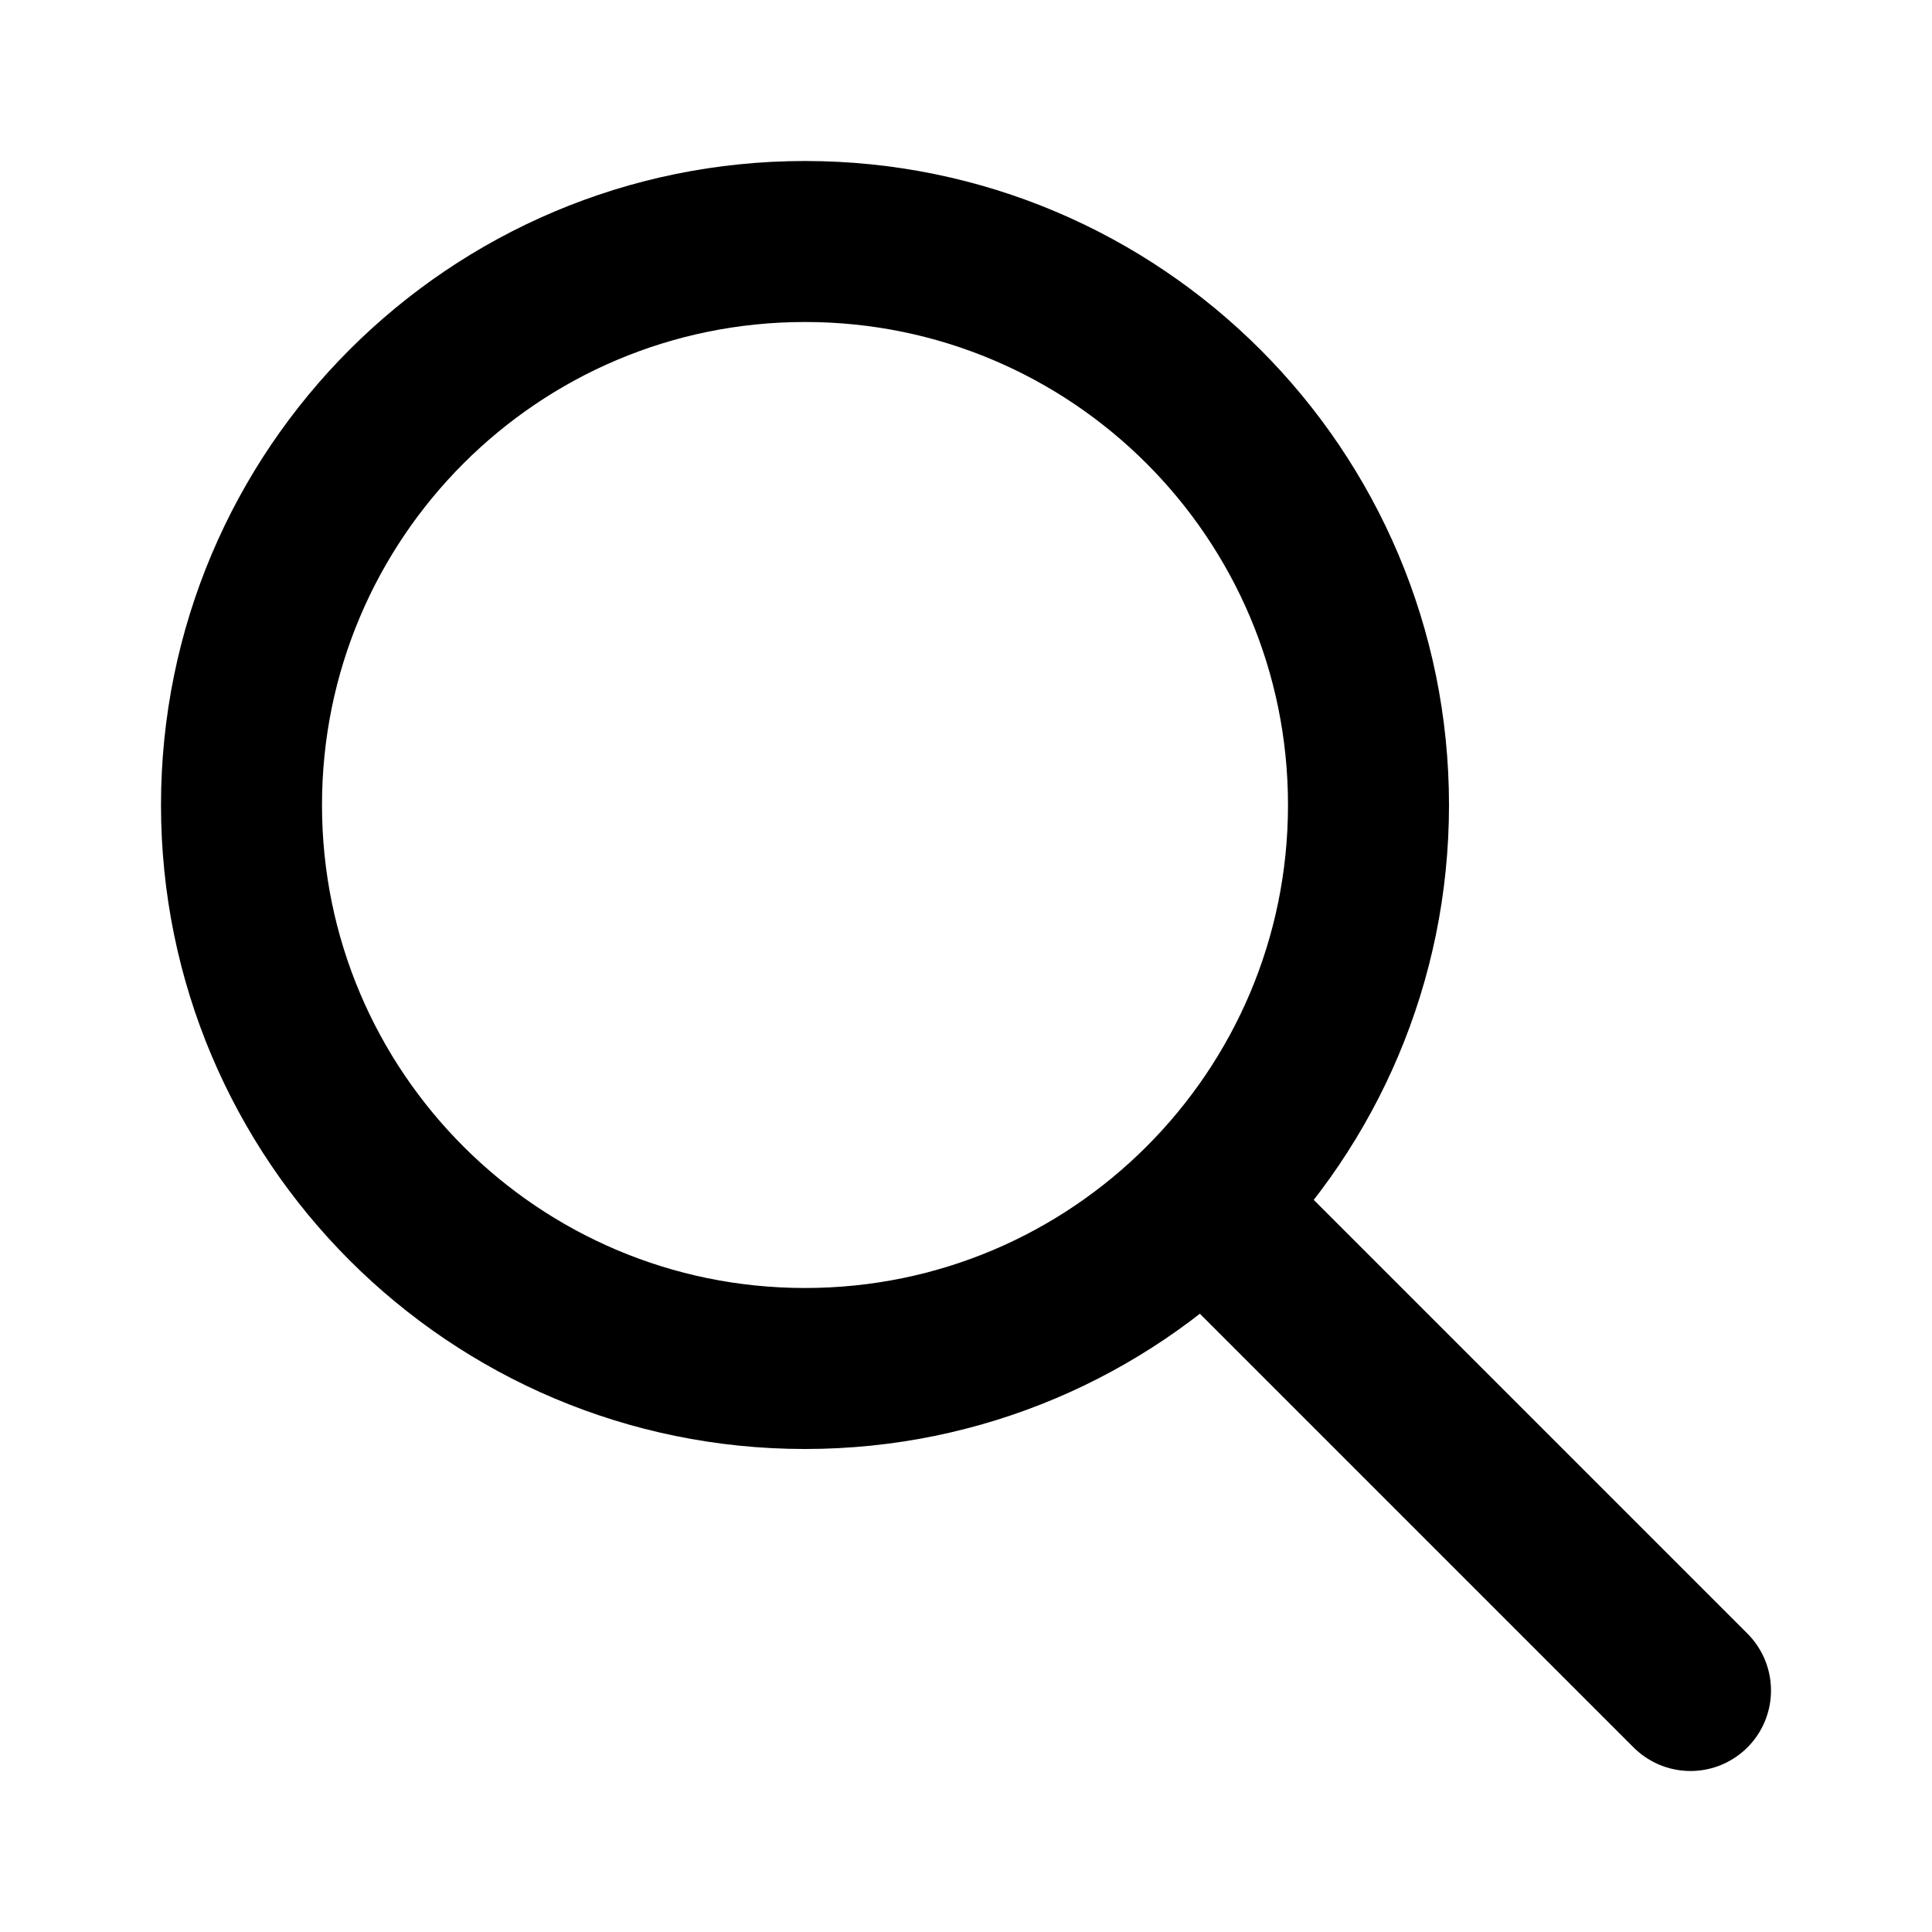
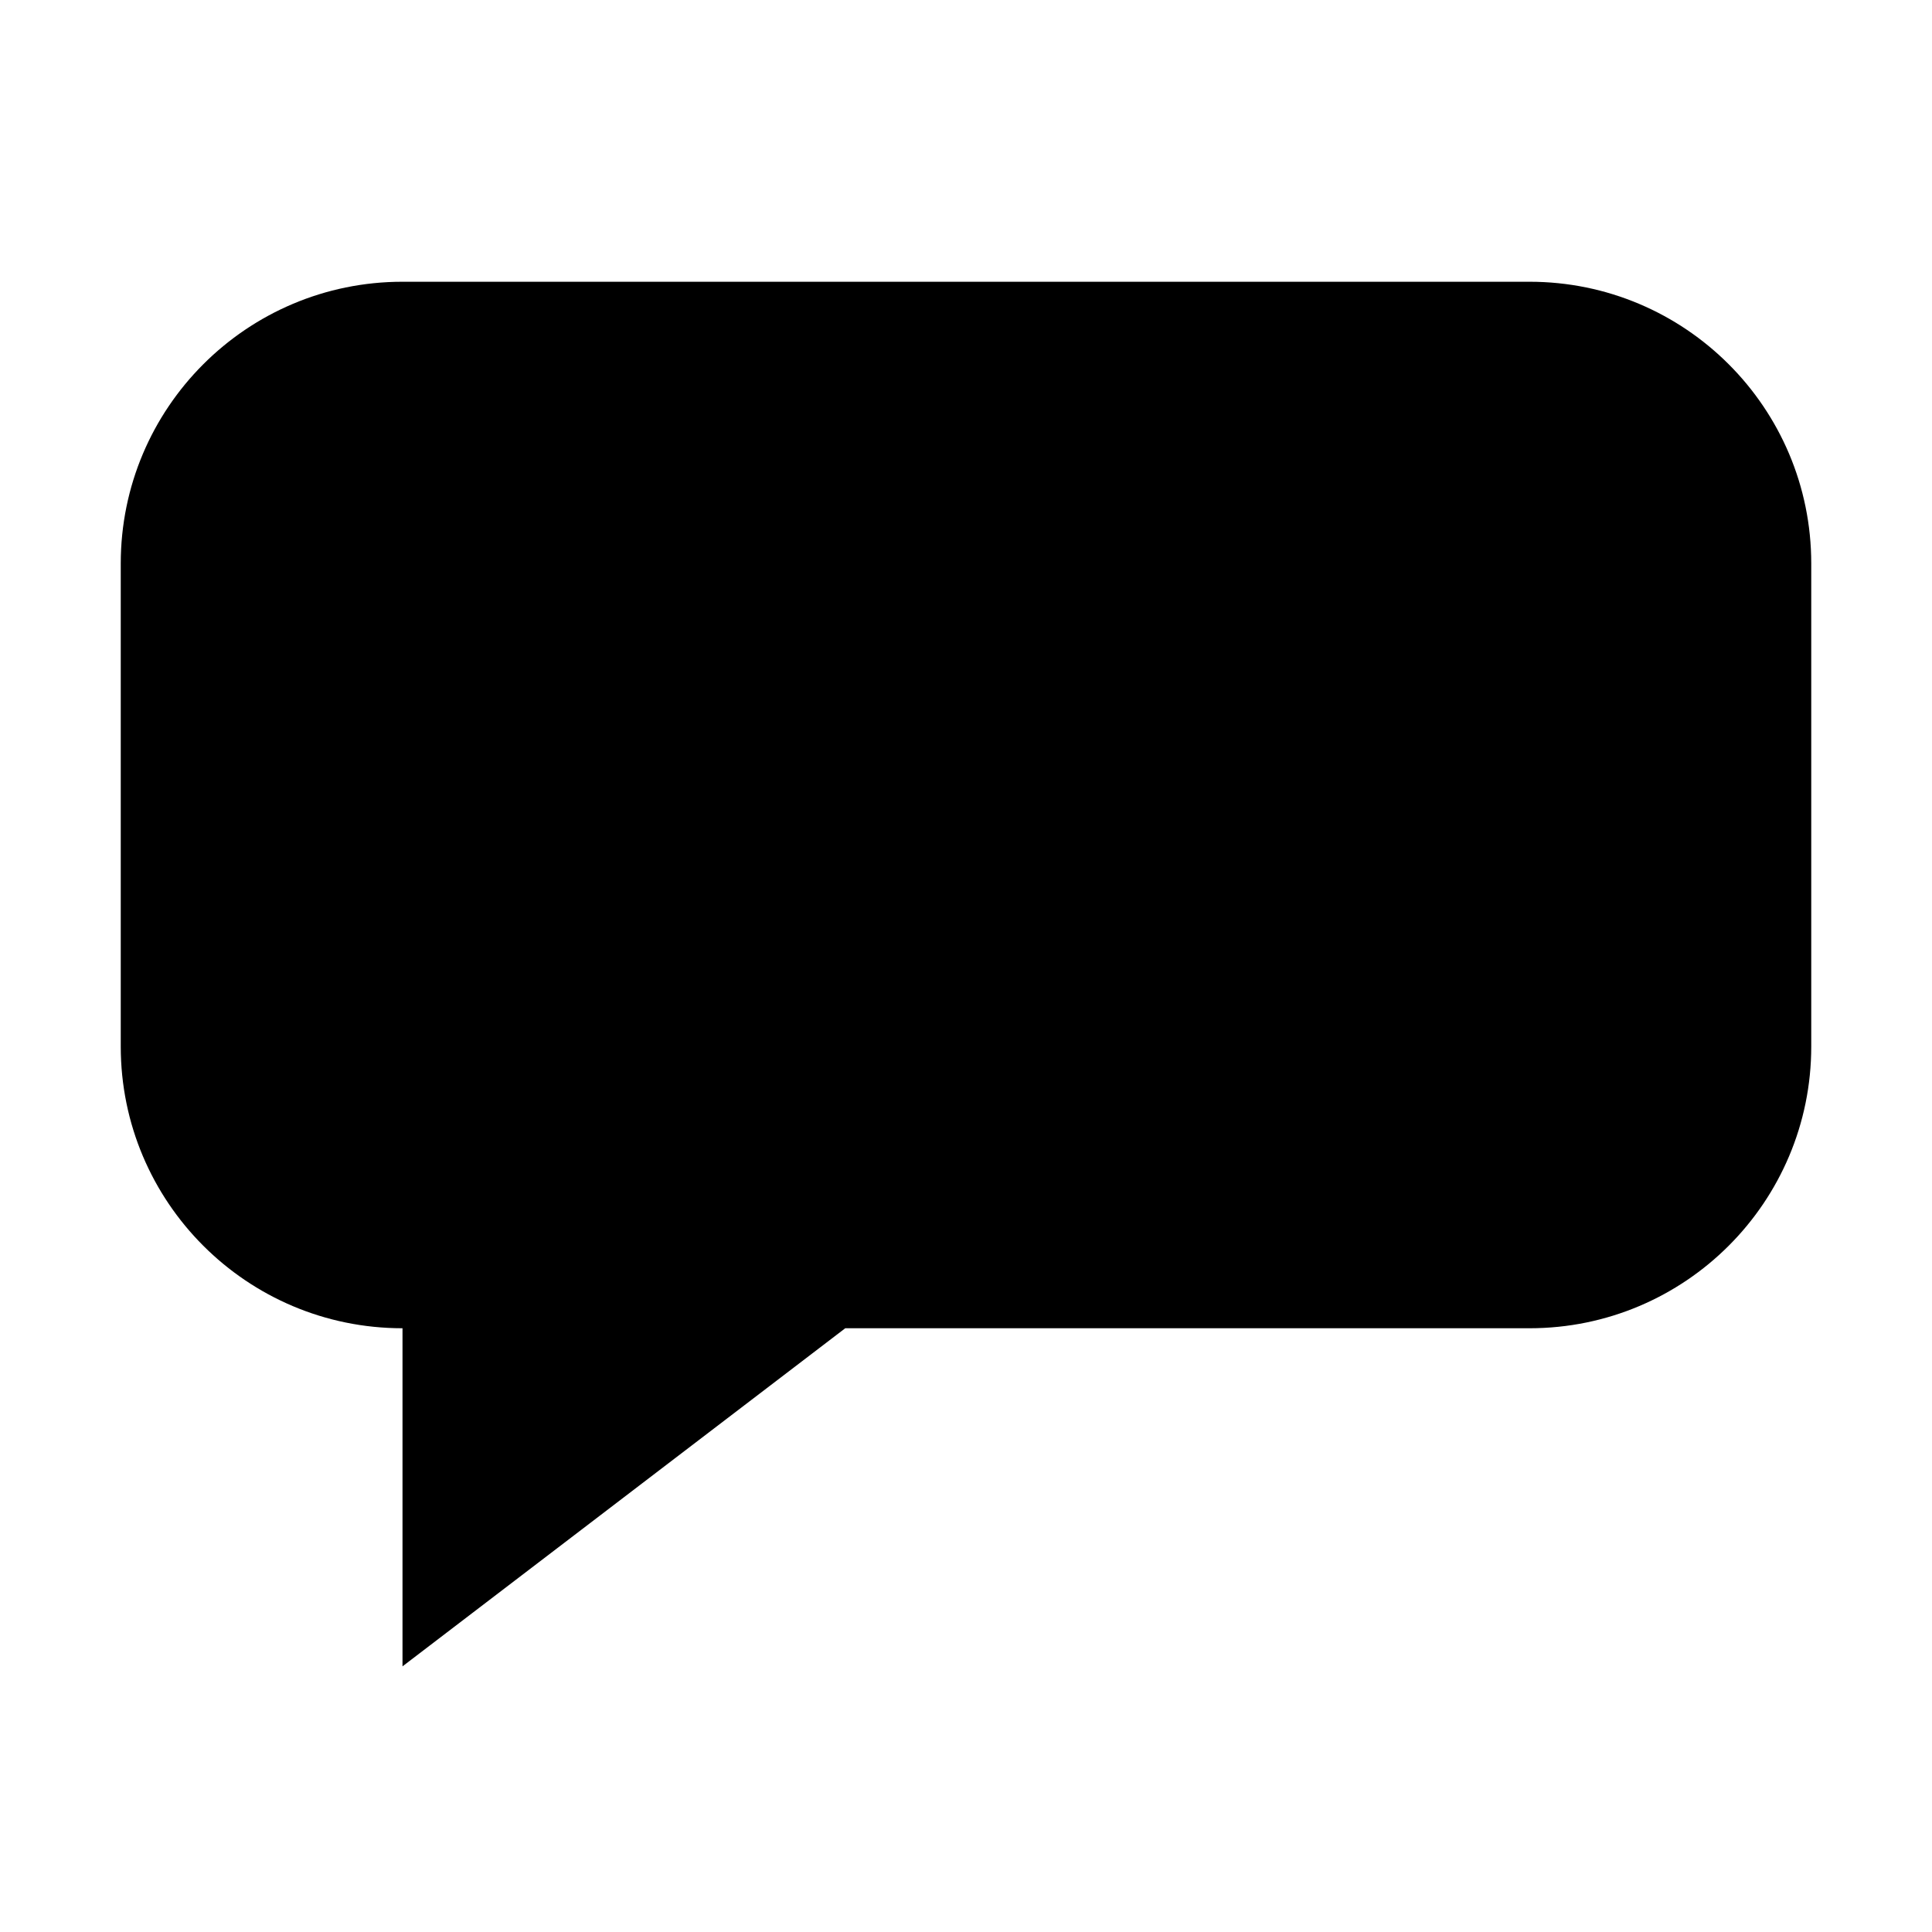
- <svg xmlns="http://www.w3.org/2000/svg" viewBox="0 0 24 24" width="24" height="24" fill="none" stroke="currentColor" stroke-width="2" stroke-linecap="round" stroke-linejoin="round">
-   <circle cx="10" cy="10" r="7" />
-   <line x1="15.5" y1="15.5" x2="21" y2="21" />
+ <svg xmlns="http://www.w3.org/2000/svg" viewBox="0 0 24 24" width="24" height="24" fill="currentColor">
+   <path d="M5 3.5h14A3.5 3.5 0 0 1 22.5 7v6a3.5 3.5 0 0 1-3.5 3.5h-8.5L5 20.7v-4.2A3.5 3.5 0 0 1 1.5 13V7A3.5 3.5 0 0 1 5 3.5z" />
</svg>
